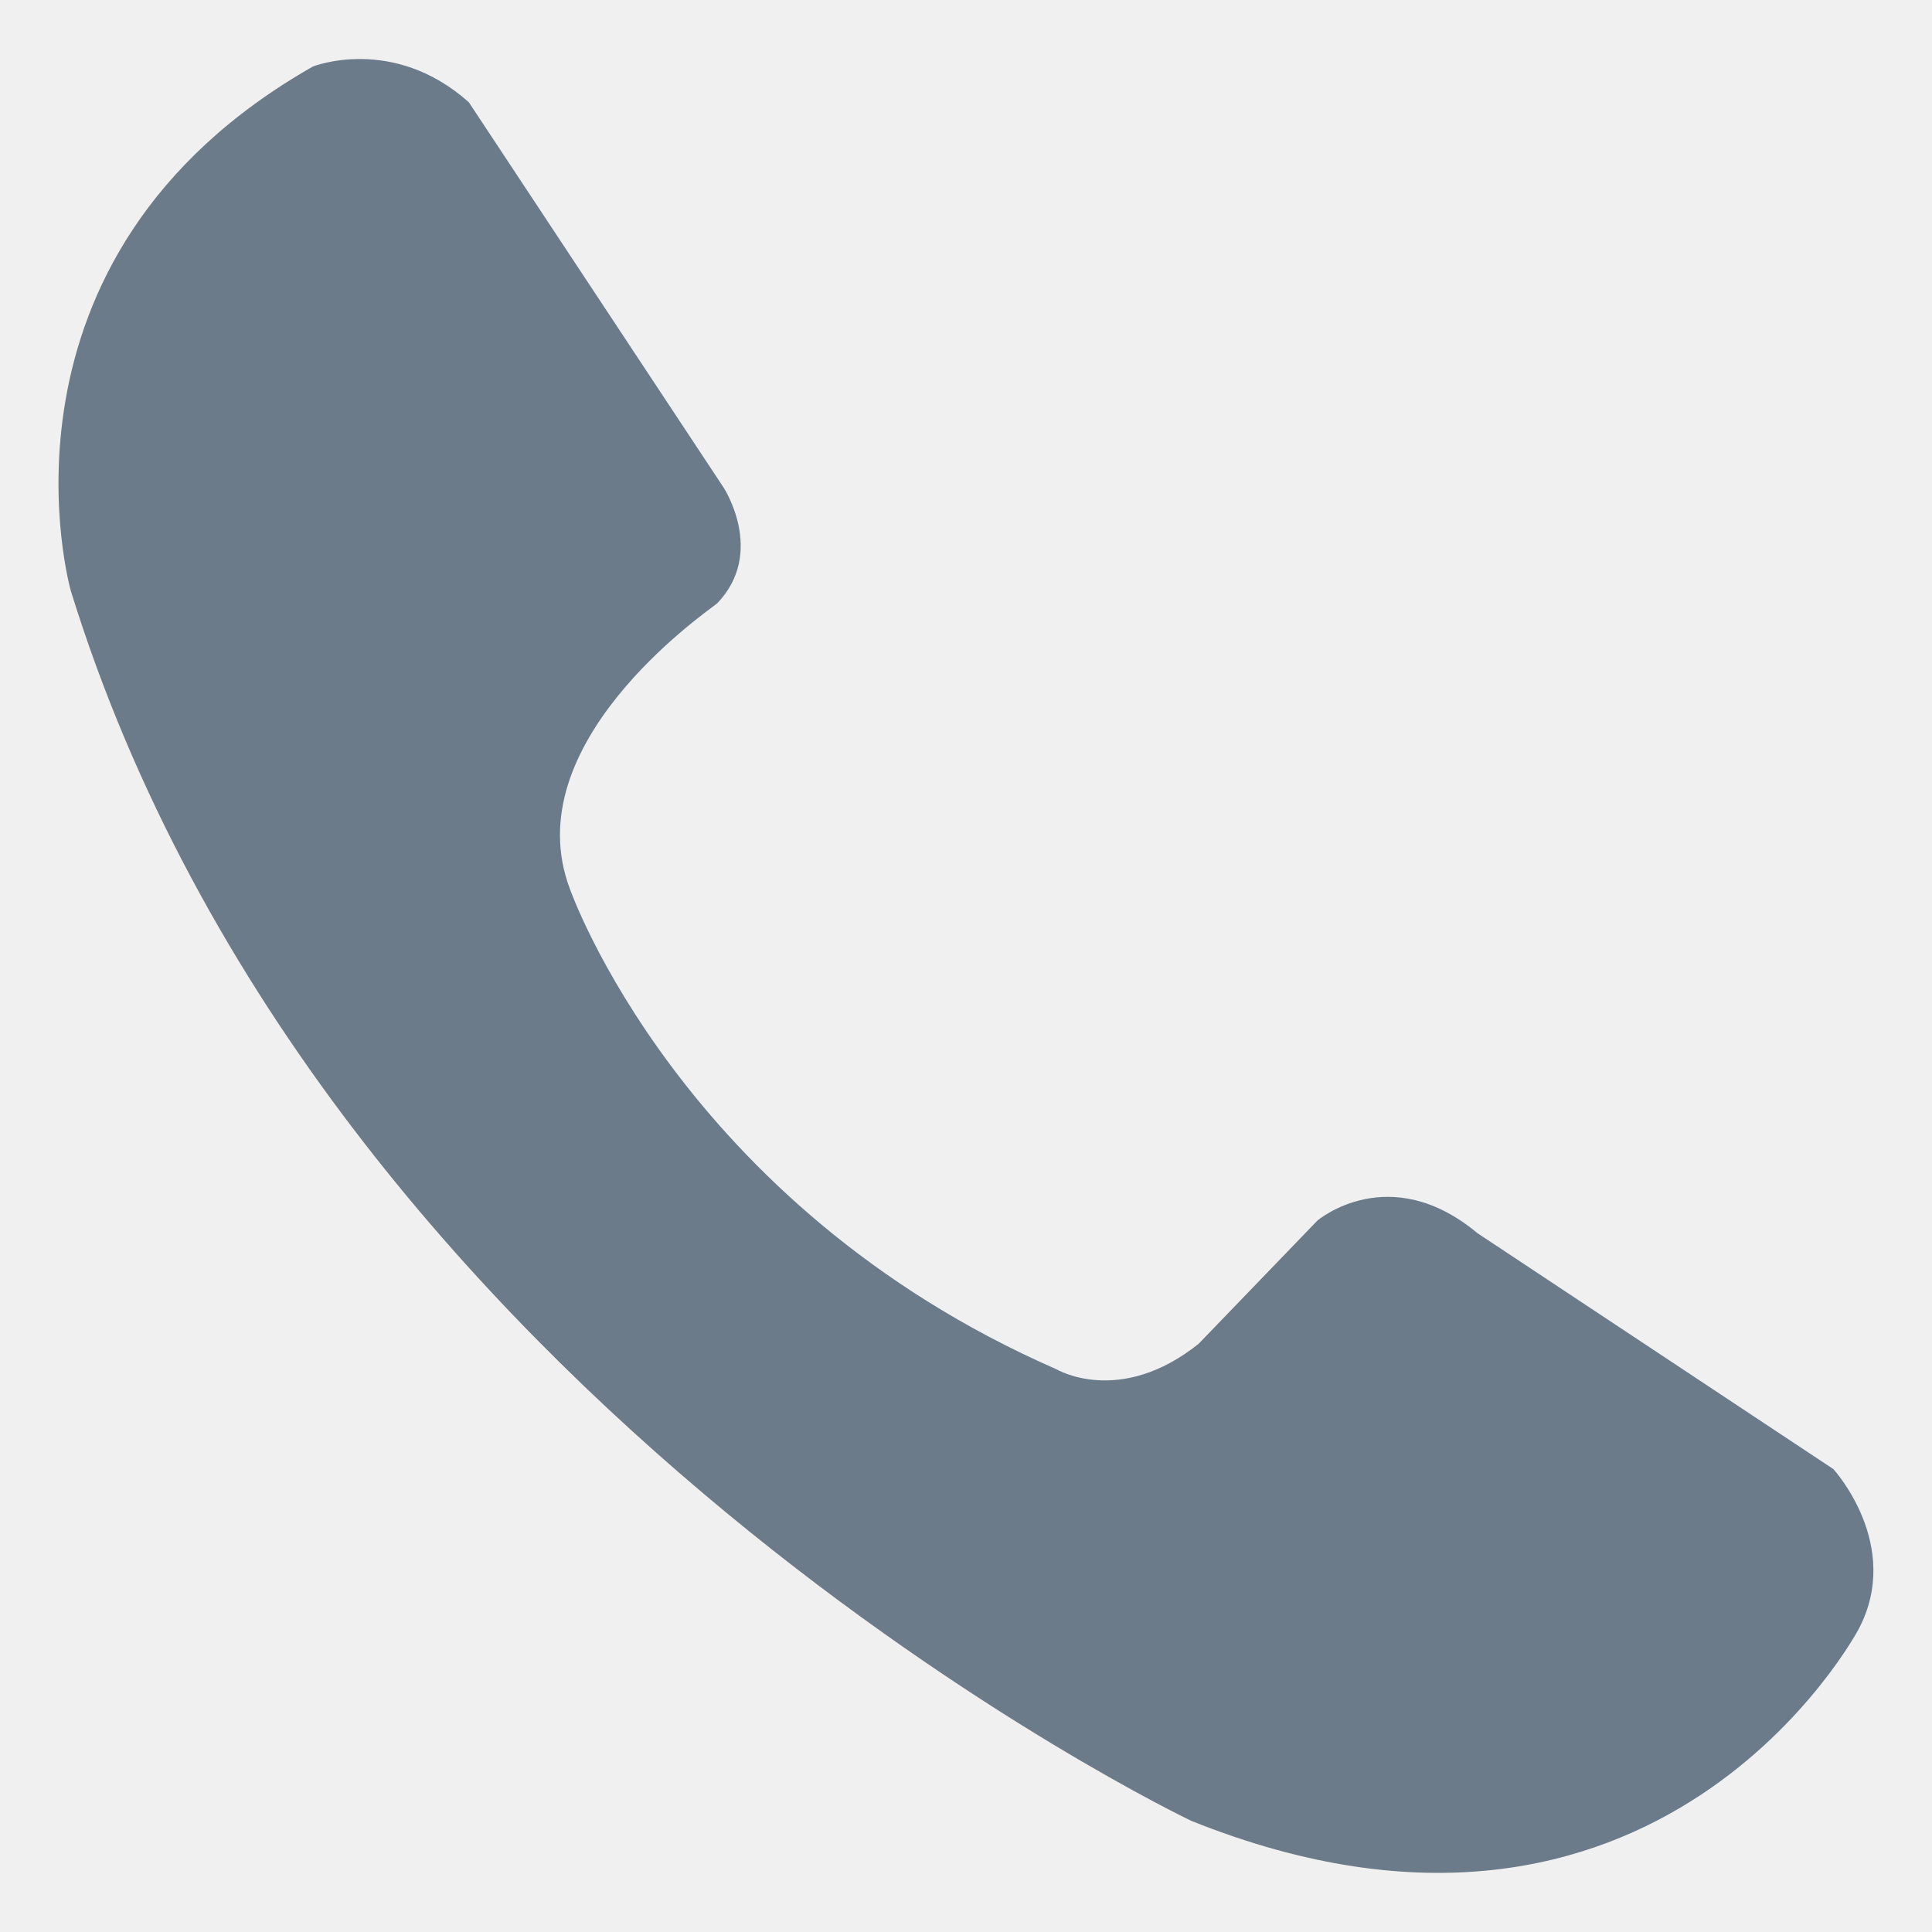
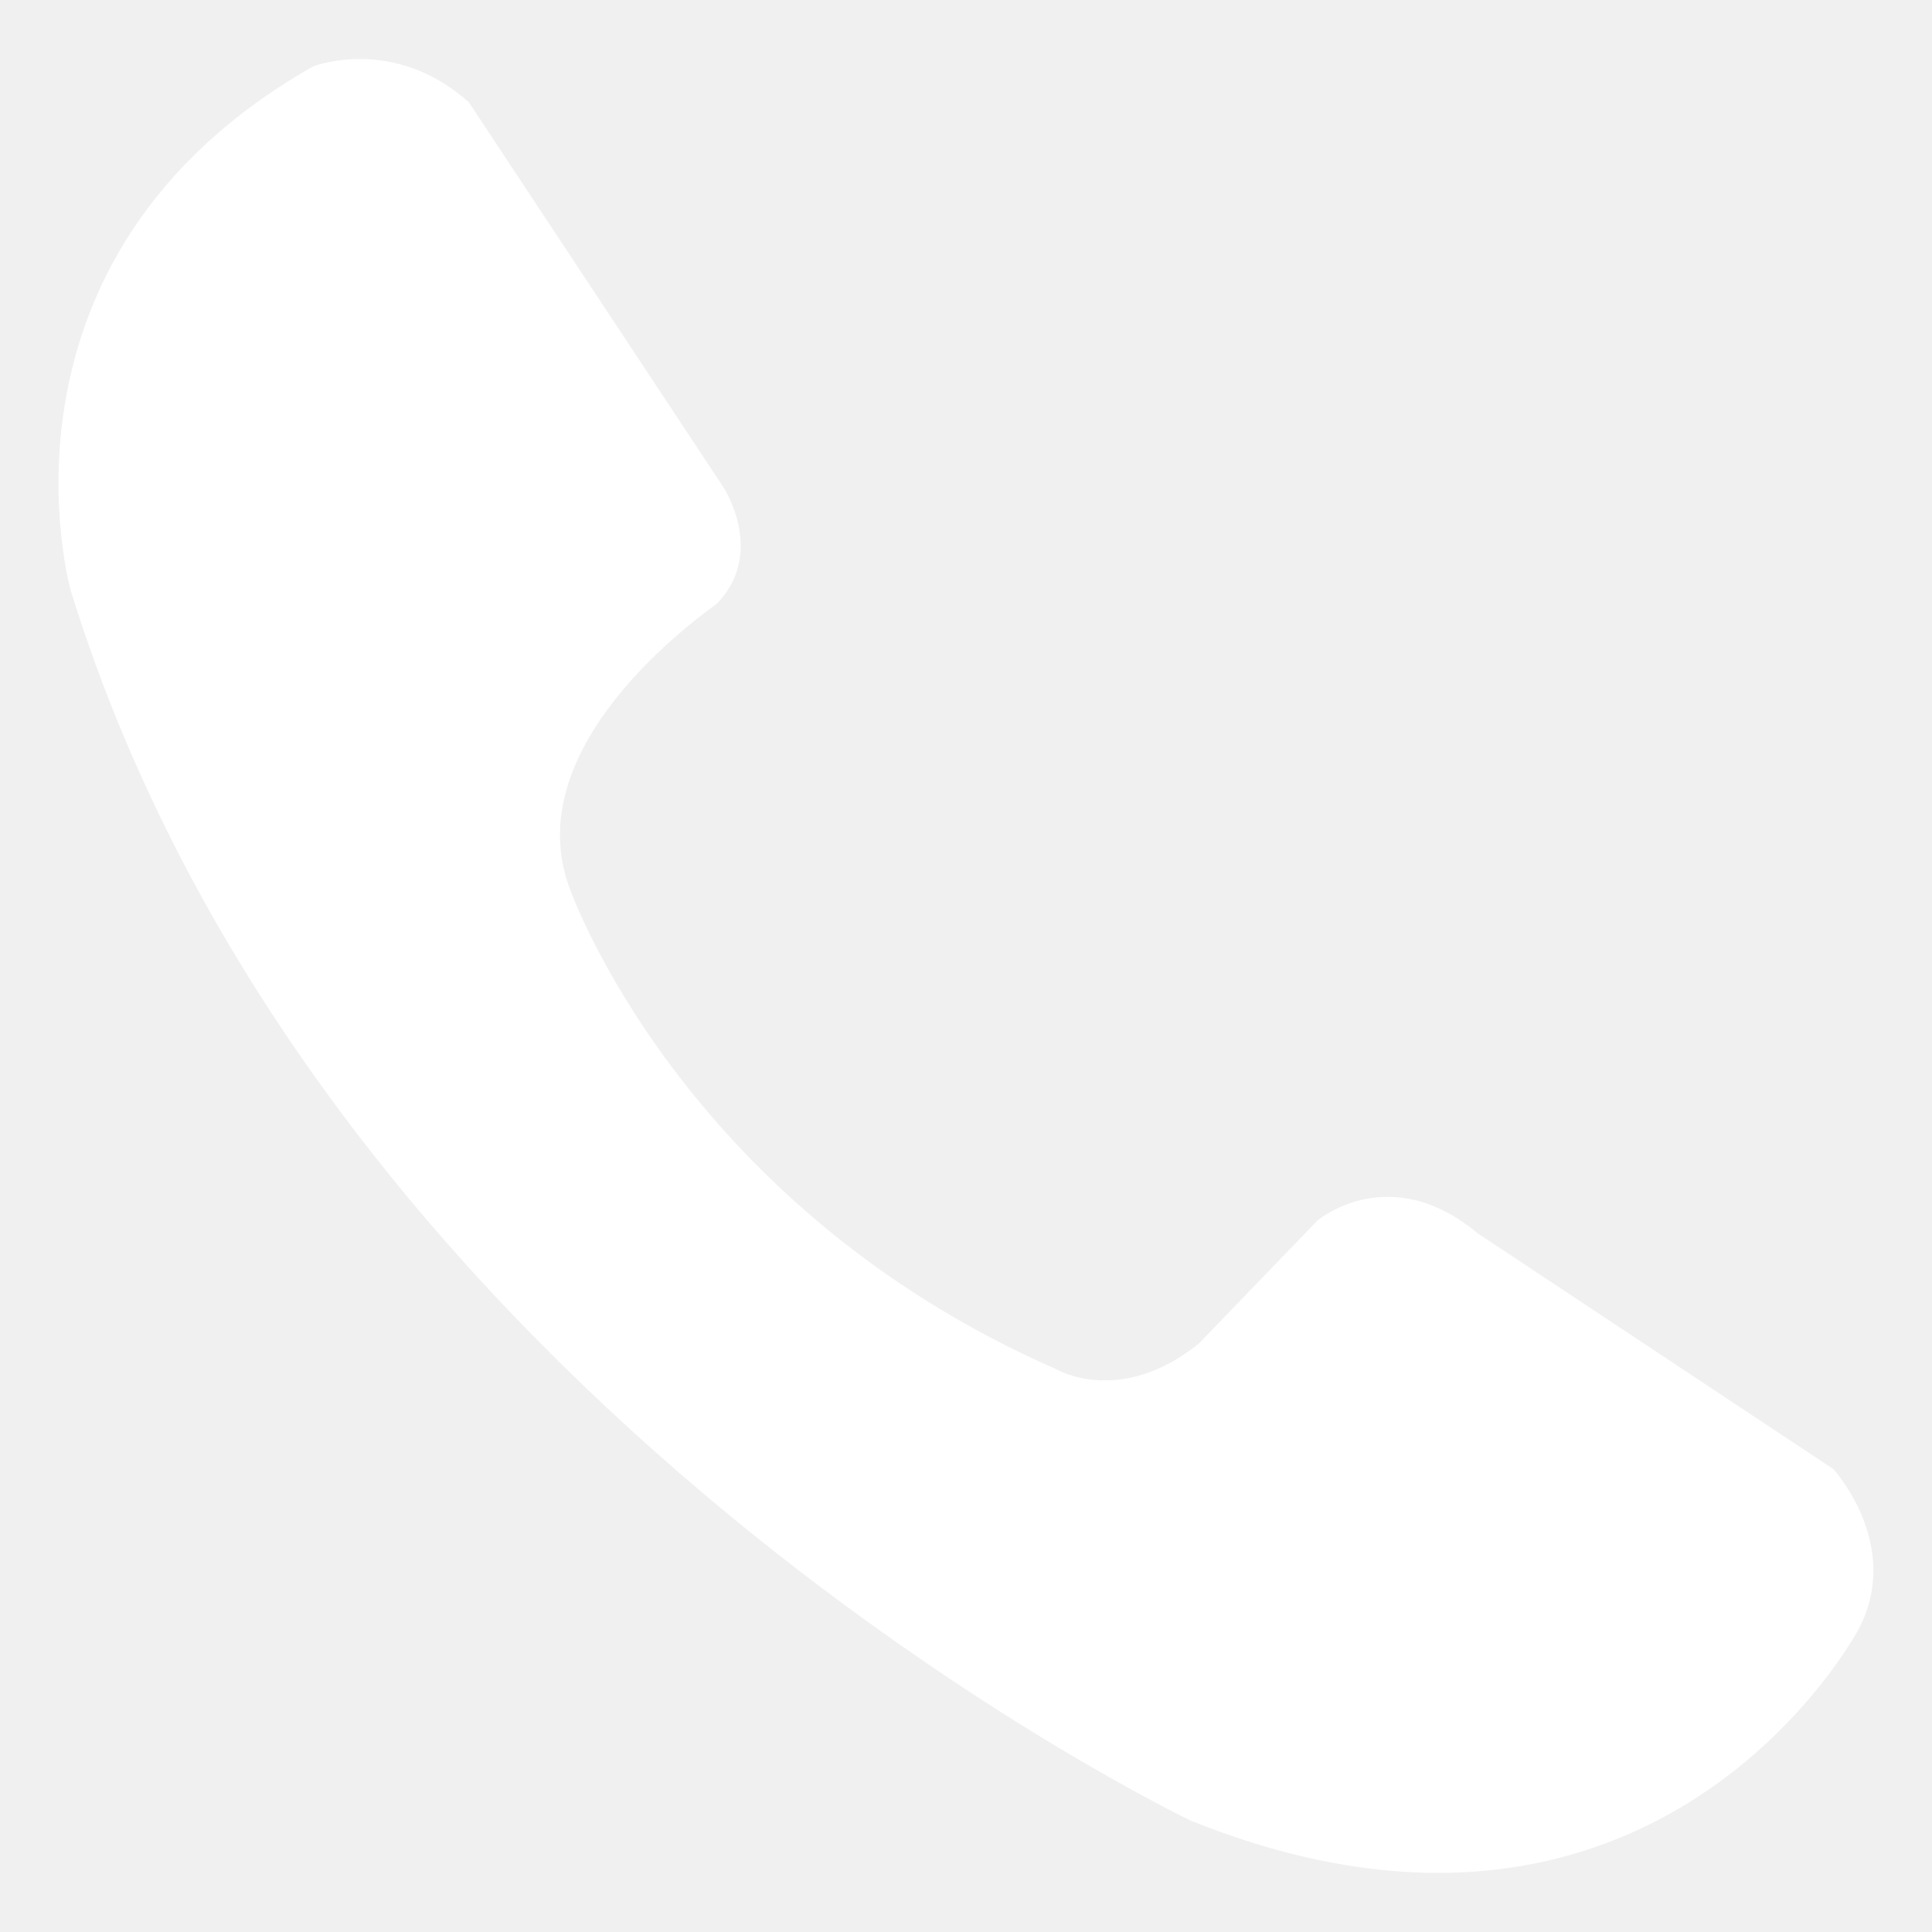
<svg xmlns="http://www.w3.org/2000/svg" width="20px" height="20px" viewBox="0 0 20 20" version="1.1">
  <g id="页面1" stroke="none" stroke-width="1" fill="none" fill-rule="evenodd">
-     <g id="iPhone-XS备份-3" transform="translate(-30, -374)" fill="#6C7B8A" fill-rule="nonzero">
+     <g id="iPhone-XS备份-3" transform="translate(-30, -374)" fill="#fff" fill-rule="nonzero">
      <g id="联系我们" transform="translate(30, 374)">
        <path d="M5.9,9.203 C5.9,9.203 7.045,12.473 10.935,14.174 C10.935,14.174 11.589,14.565 12.408,13.911 L13.638,12.635 C13.638,12.635 14.38,12.004 15.295,12.766 L18.979,15.208 C18.979,15.208 19.699,15.993 19.241,16.864 C19.241,16.864 17.17,20.79 12.331,18.849 C12.331,18.849 3.348,14.574 0.733,6.116 C0.733,6.116 -0.25,2.673 3.24,0.688 C3.24,0.688 4.069,0.36 4.853,1.058 L7.49,5.046 C7.49,5.046 7.931,5.718 7.424,6.246 C7.273,6.364 5.334,7.709 5.9,9.203 Z" id="路径" />
      </g>
    </g>
  </g>
</svg>
